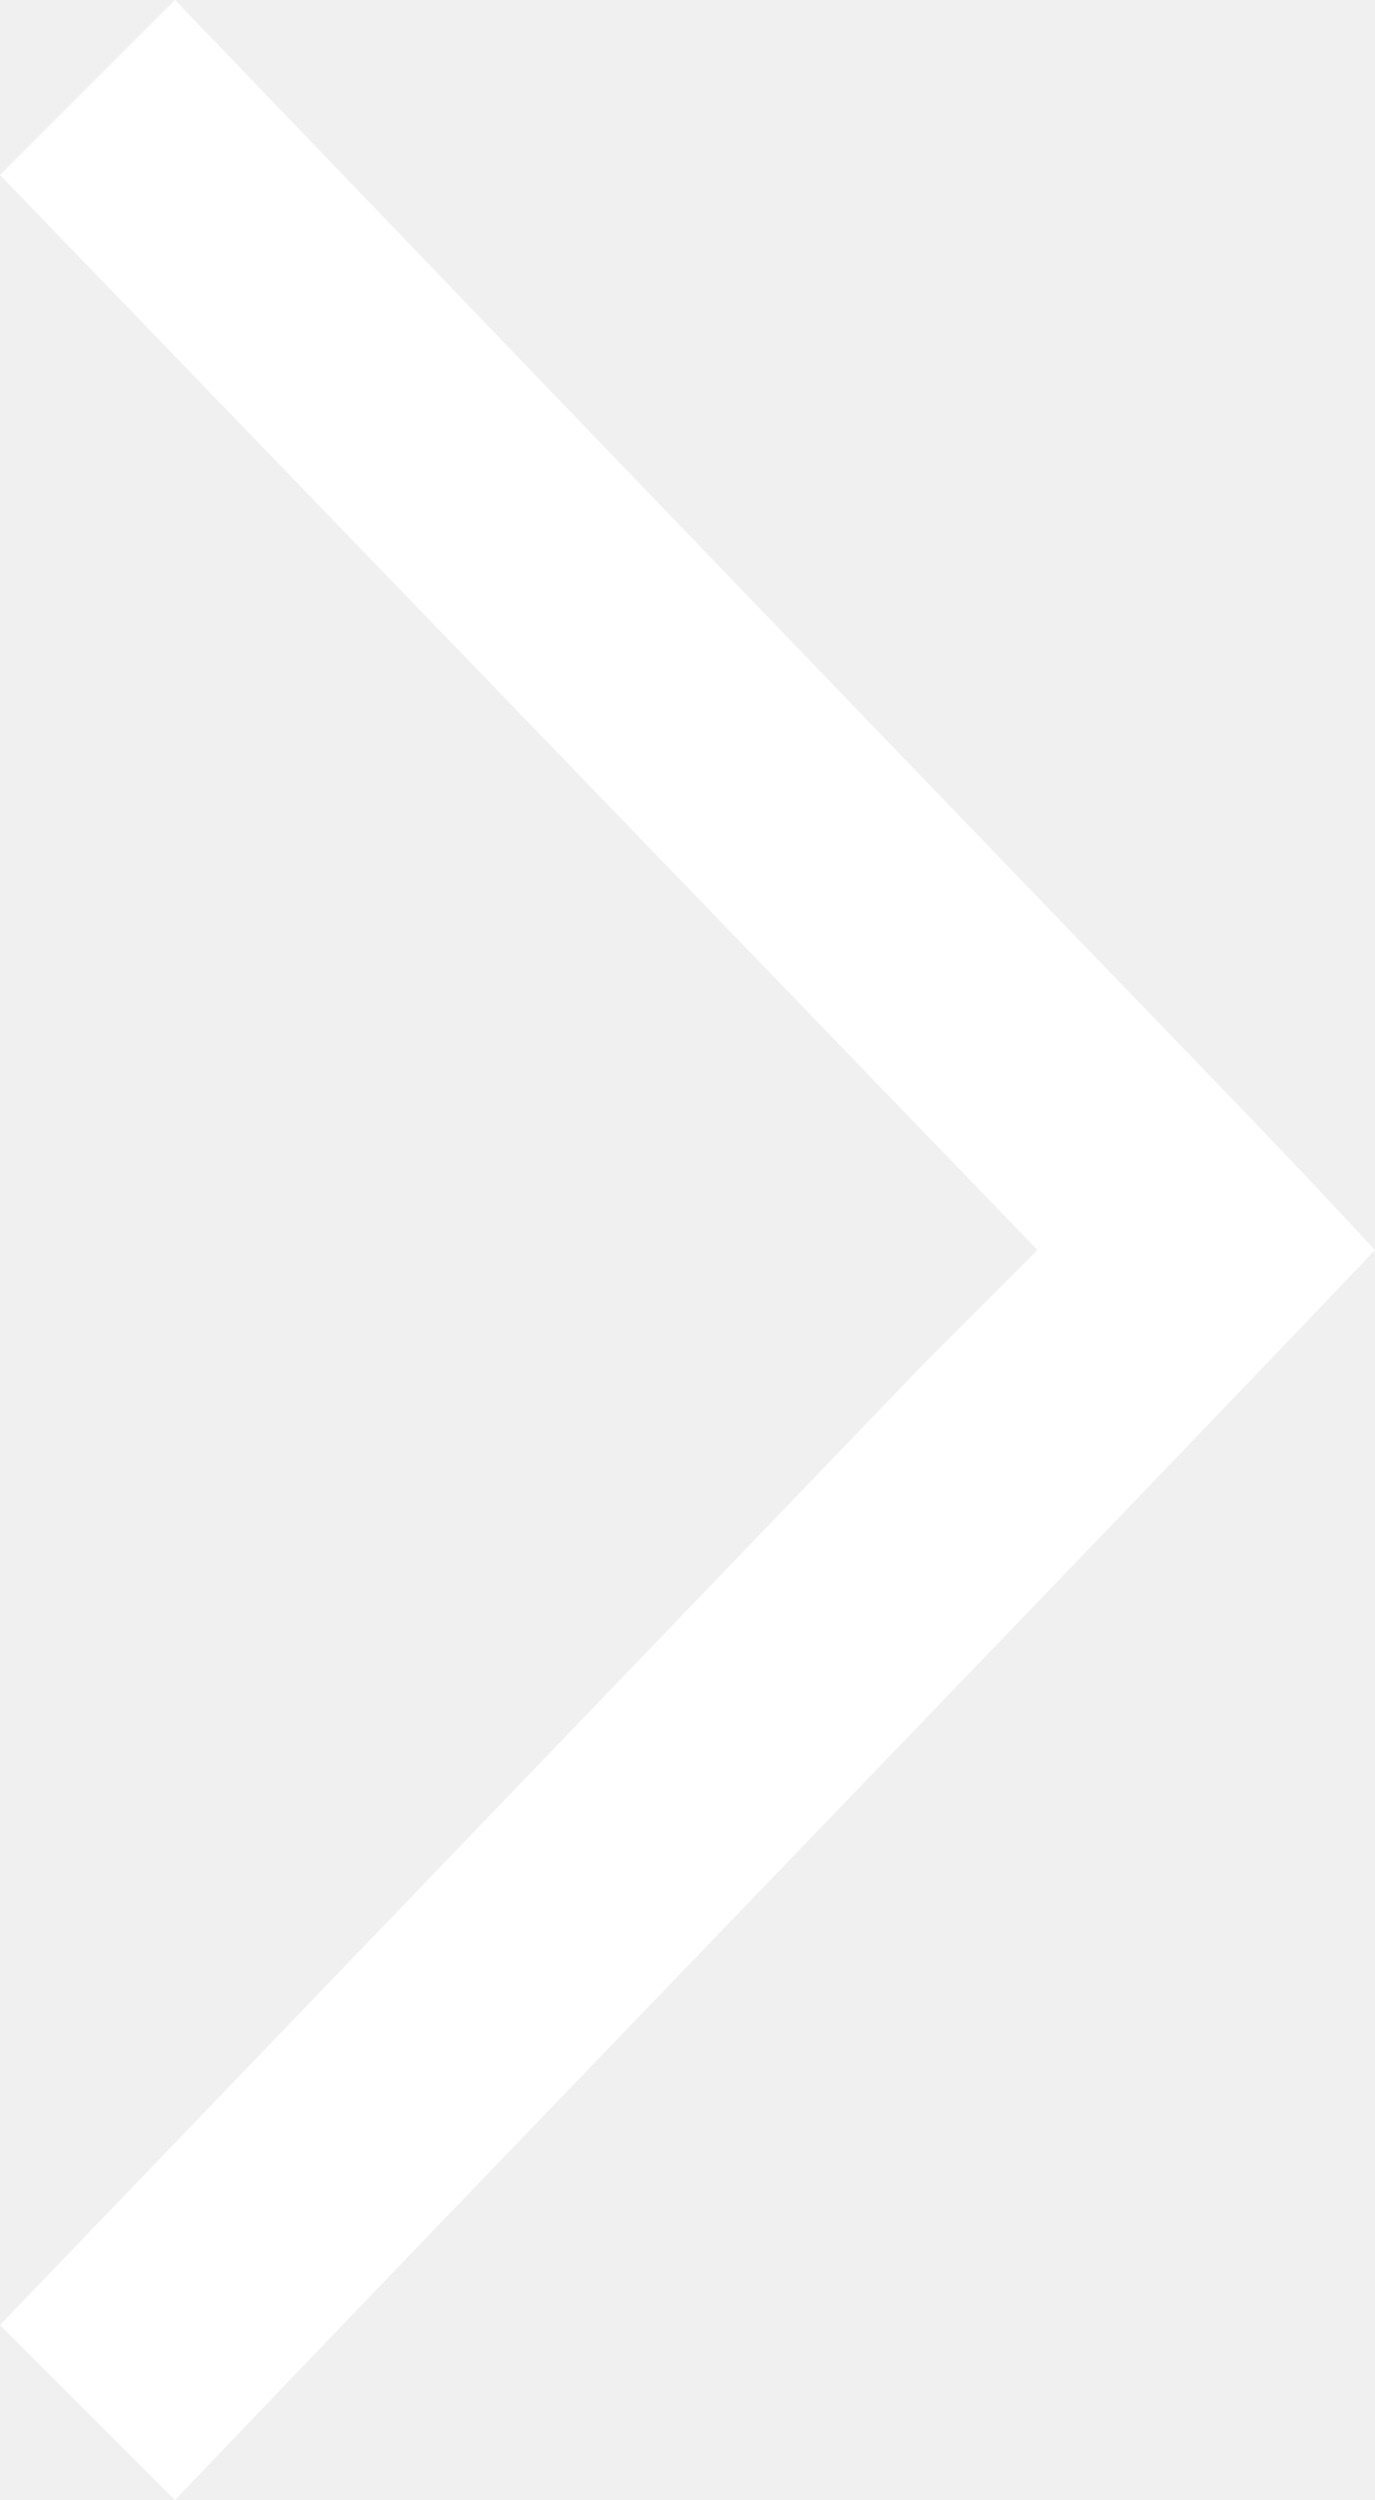
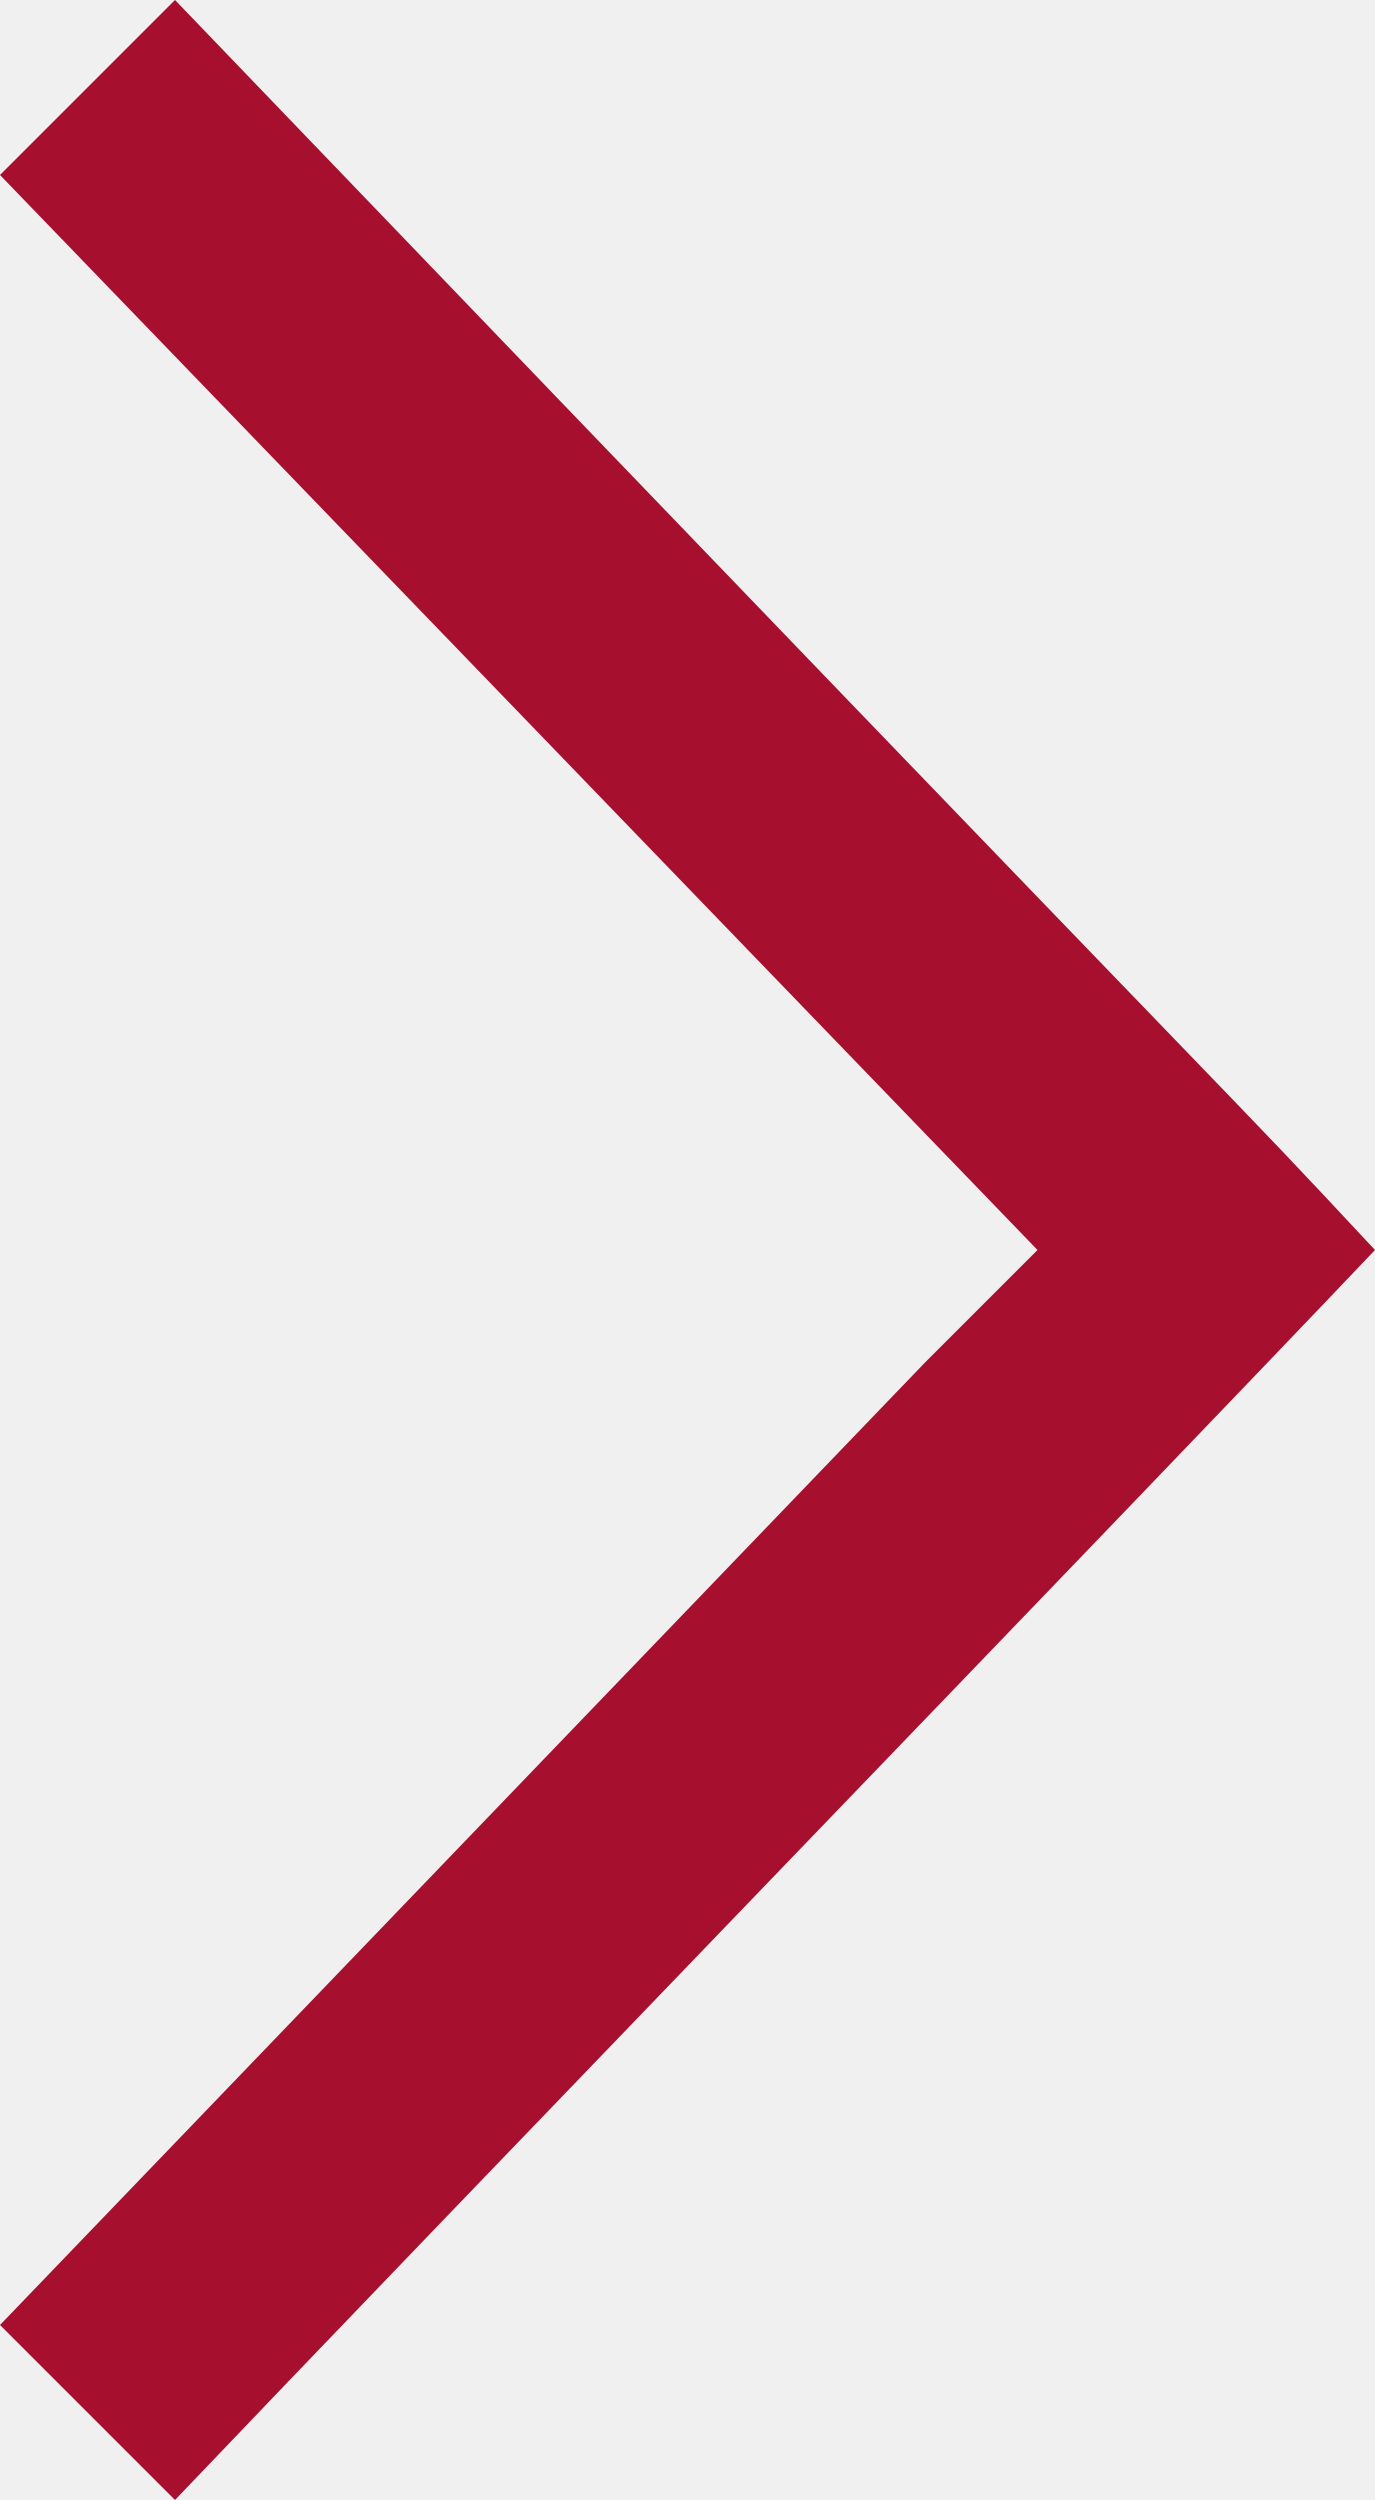
<svg xmlns="http://www.w3.org/2000/svg" width="11" height="20" viewBox="0 0 11 20">
-   <path d="M1.4 0L0 1.4 8.3 10 7.4 10.9 7.4 10.9 0 18.6 1.4 20C3.4 17.9 9.1 12 11 10 9.6 8.5 11 10 1.4 0" fill="#fff" />
+   <path d="M1.4 0L0 1.4 8.3 10 7.4 10.9 7.4 10.9 0 18.6 1.4 20C3.4 17.9 9.1 12 11 10 9.6 8.5 11 10 1.4 0" fill="#a60f2d" />
</svg>
